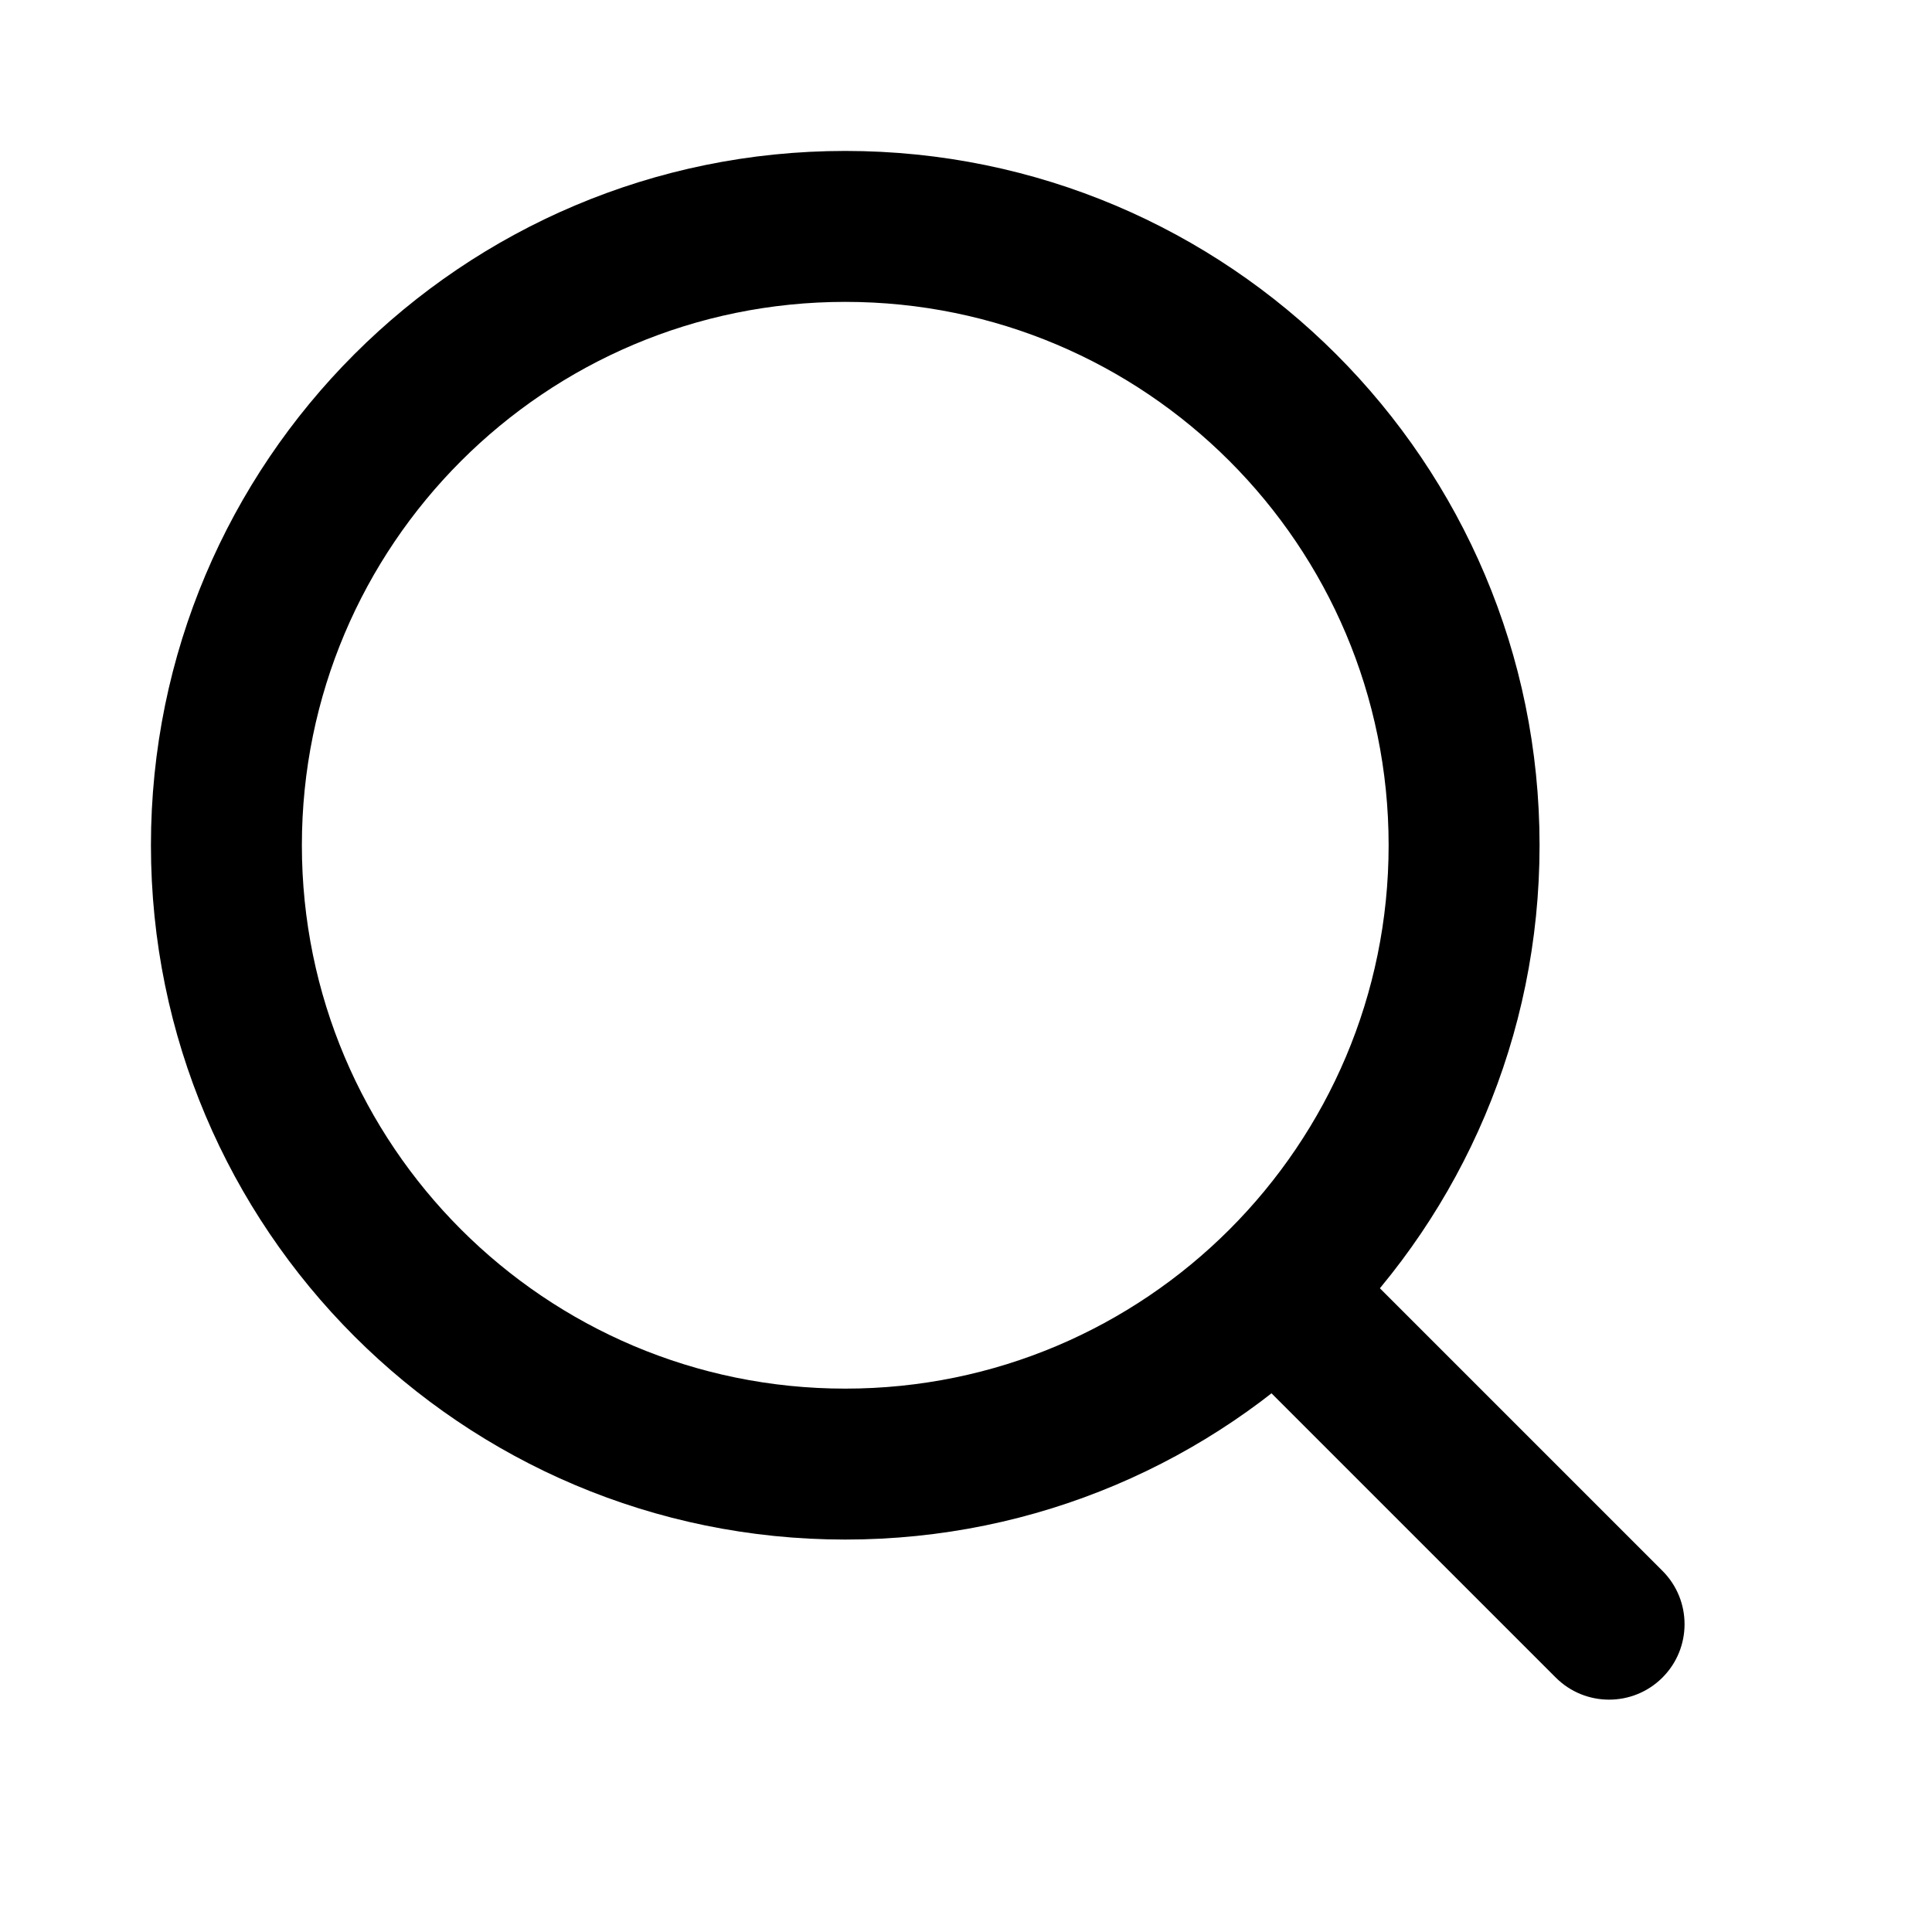
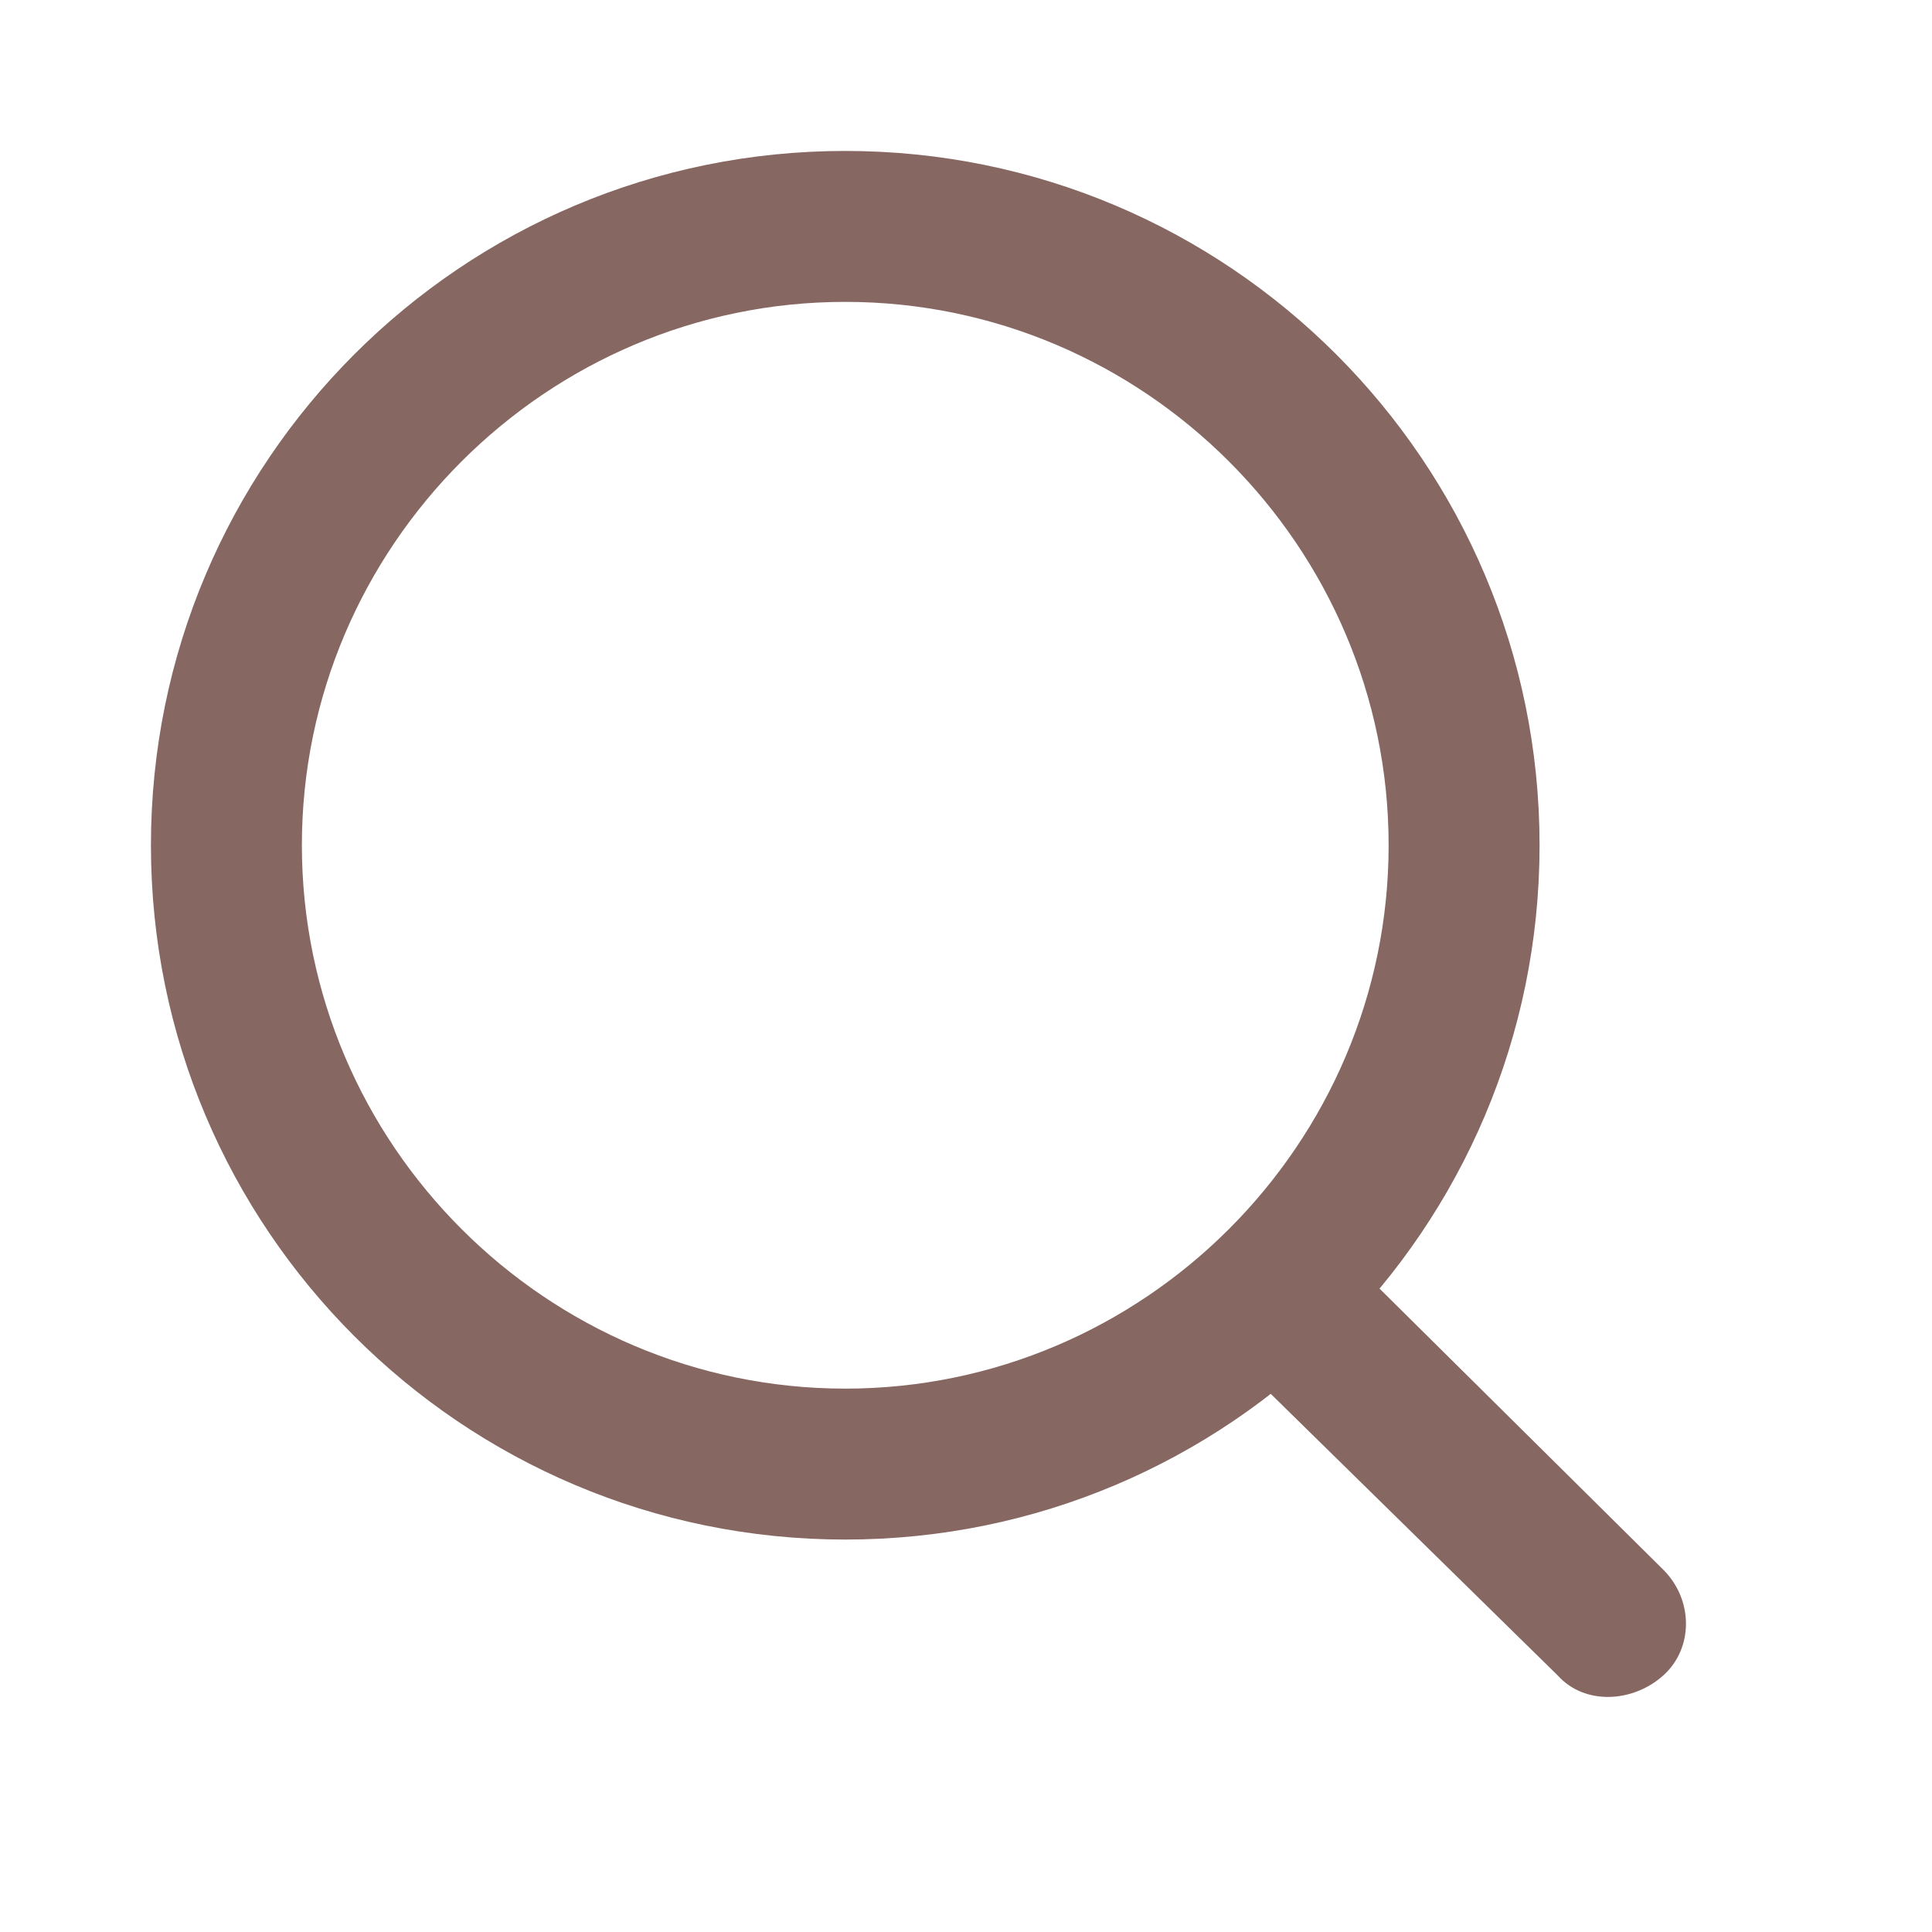
- <svg xmlns="http://www.w3.org/2000/svg" height="64px" version="1.1" viewBox="0 0 64 64" width="64px">
-   <g fill="none" fill-rule="evenodd" id="Search" stroke="none" stroke-width="1">
-     <g fill="#000000" id="Group" transform="translate(5, 5)">
-       <path d="M23,0 C10.297,0 0,10.297 0,23 C0,35.703 10.297,46 23,46 C35.703,46 46,35.703 46,23 C46,10.297 35.703,0 23,0 Z M23,5 C32.941,5 41,13.059 41,23 C41,32.941 32.941,41 23,41 C13.059,41 5,32.941 5,23 C5,13.059 13.059,5 23,5 Z" fill-rule="nonzero" id="Mask" />
-       <path d="M35.929,36.429 C36.905,35.453 38.488,35.453 39.464,36.429 L50.071,47.036 C51.047,48.012 51.047,49.595 50.071,50.571 C49.095,51.547 47.512,51.547 46.536,50.571 L35.929,39.964 C34.953,38.988 34.953,37.405 35.929,36.429 Z" id="Rectangle" />
+ <svg xmlns="http://www.w3.org/2000/svg" version="1.1" id="레이어_1" x="0px" y="0px" viewBox="0 0 64 64" style="enable-background:new 0 0 64 64;" xml:space="preserve">
+   <style type="text/css">
+ 	.st0{fill:#866761;}
+ 	.st1{fill-rule:evenodd;clip-rule:evenodd;fill:#866761;}
+ </style>
+   <g id="Search">
+     <g id="Group" transform="translate(5, 5)">
+       <path id="Mask" class="st0" d="M23,0C10.3,0,0,10.3,0,23s10.3,23,23,23s23-10.3,23-23S35.7,0,23,0z M23,5c9.9,0,18,8.1,18,18    s-8.1,18-18,18S5,32.9,5,23S13.1,5,23,5z" />
+       <path id="Rectangle" class="st1" d="M35.9,36.4c1-1,2.6-1,3.5,0L50.1,47c1,1,1,2.6,0,3.5s-2.6,1-3.5,0L35.9,40    C35,39,35,37.4,35.9,36.4z" />
    </g>
  </g>
</svg>
